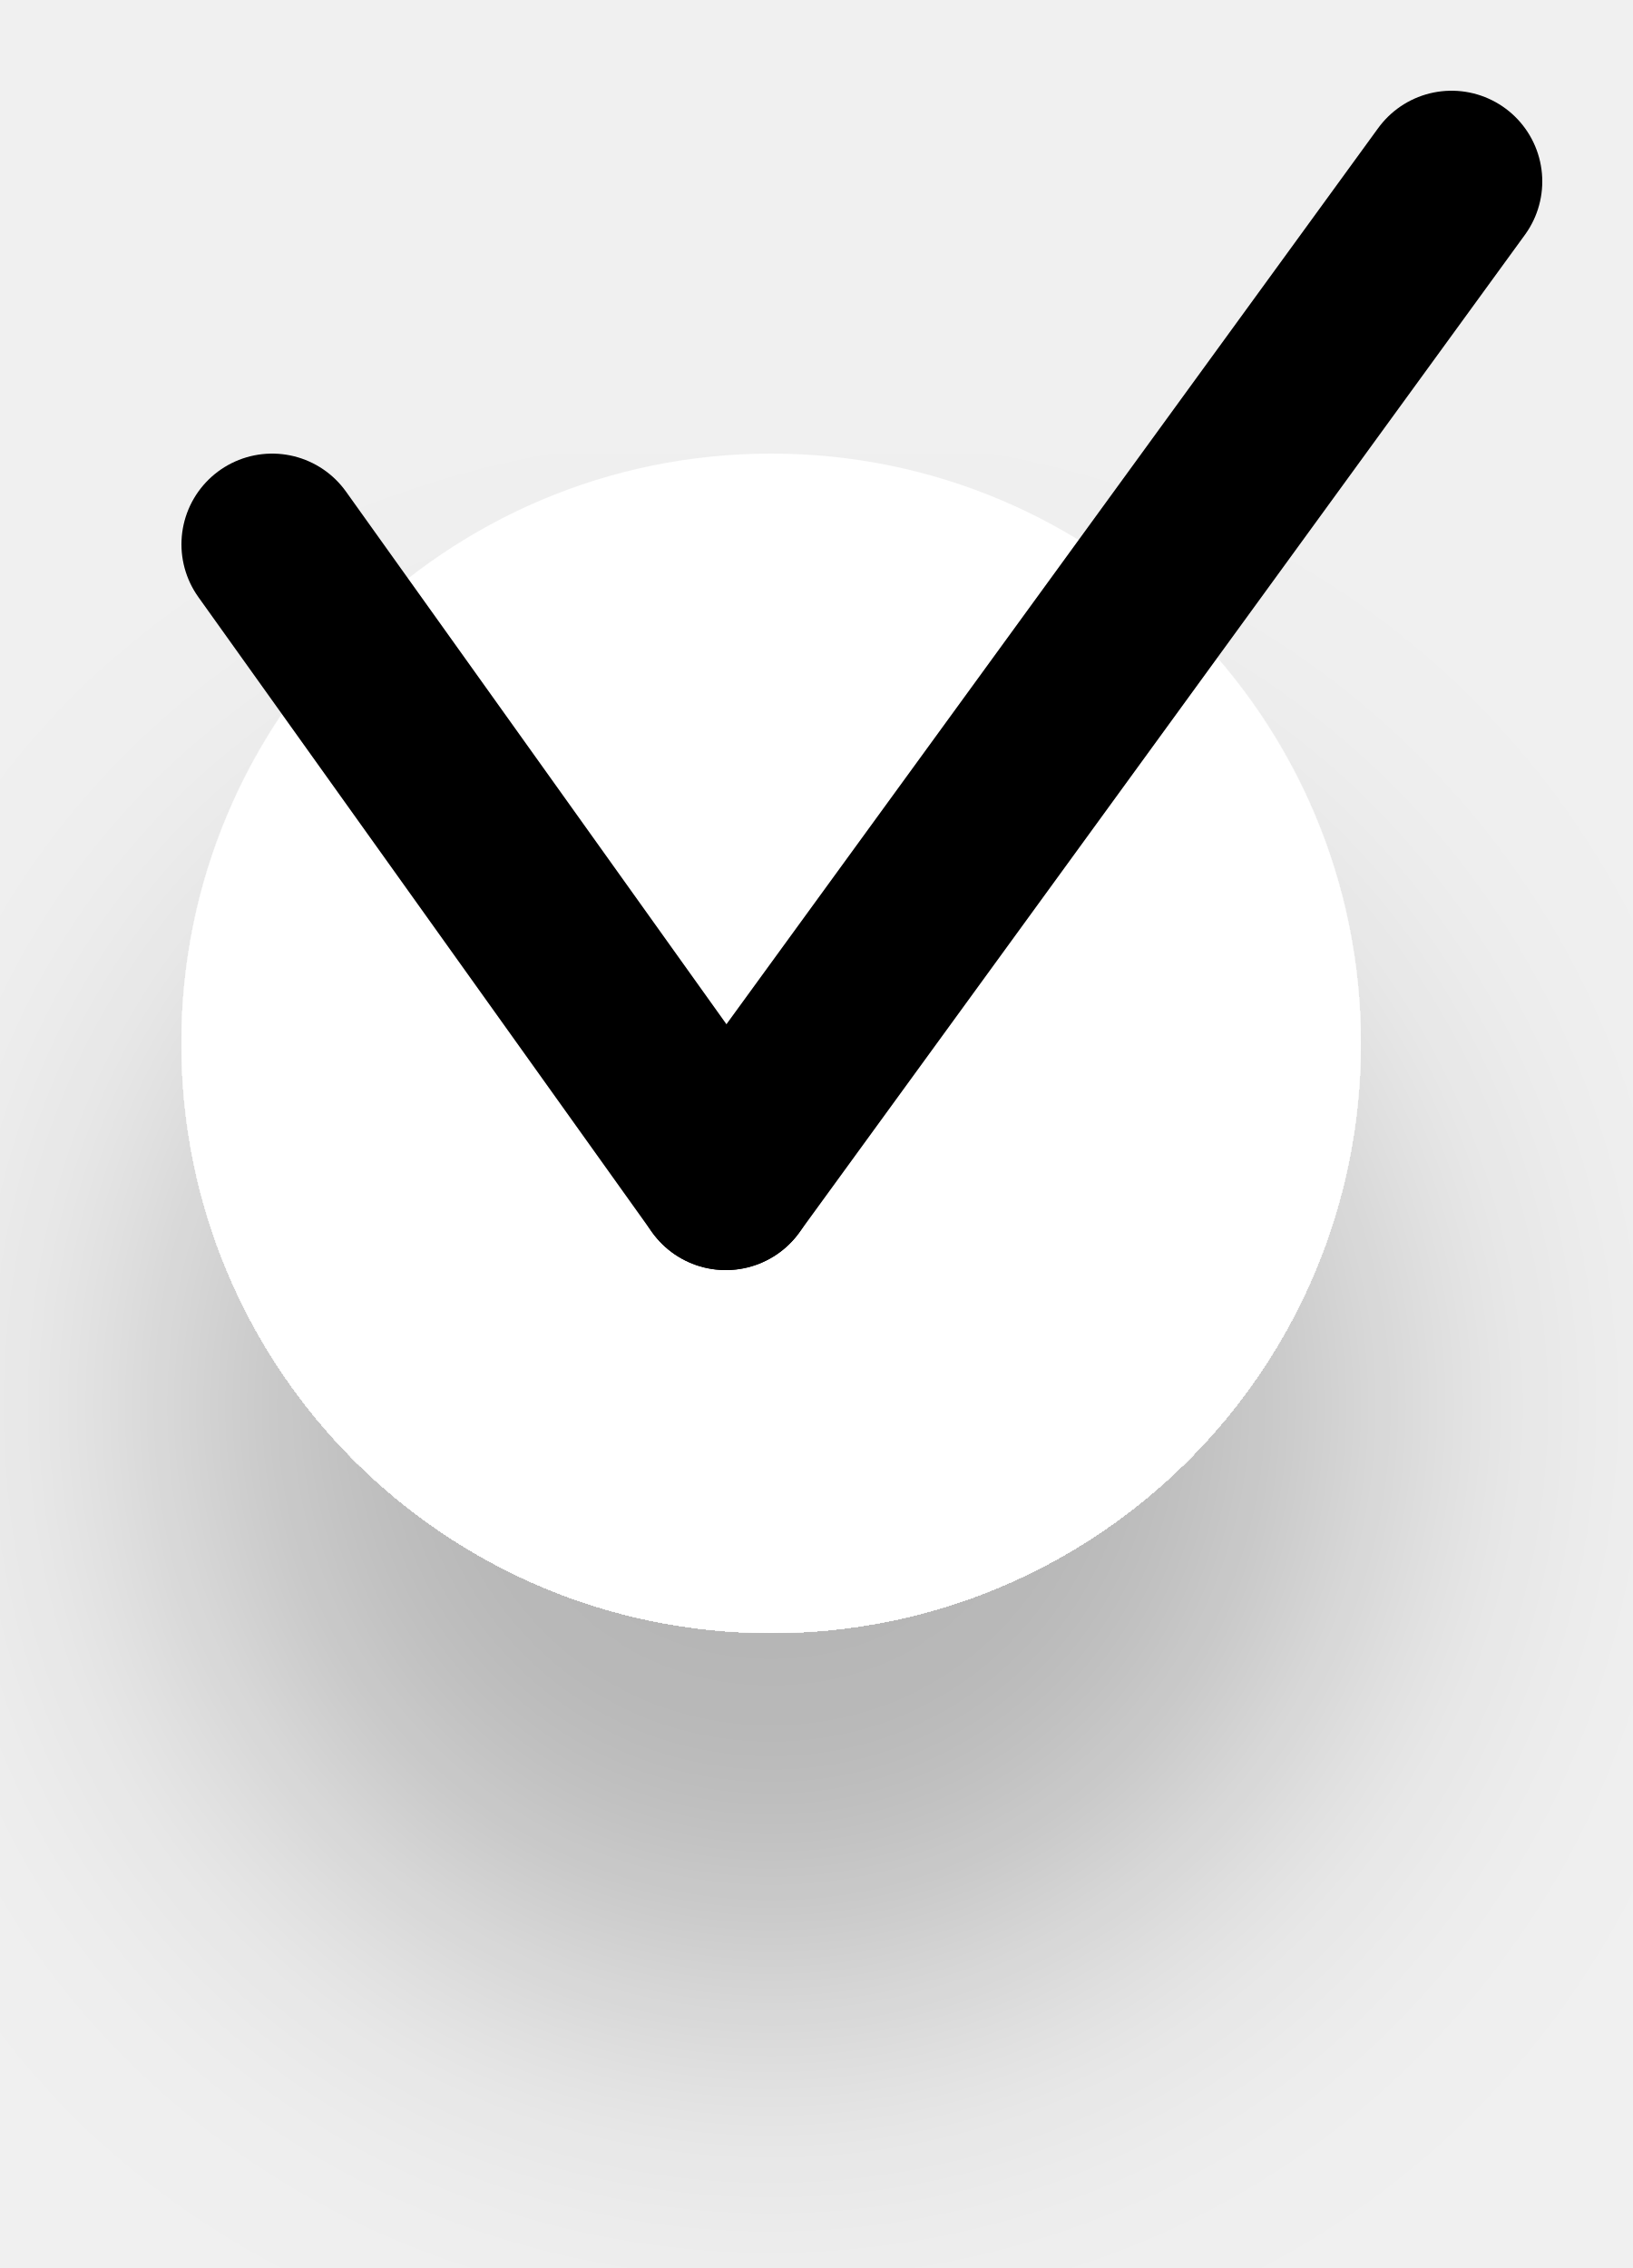
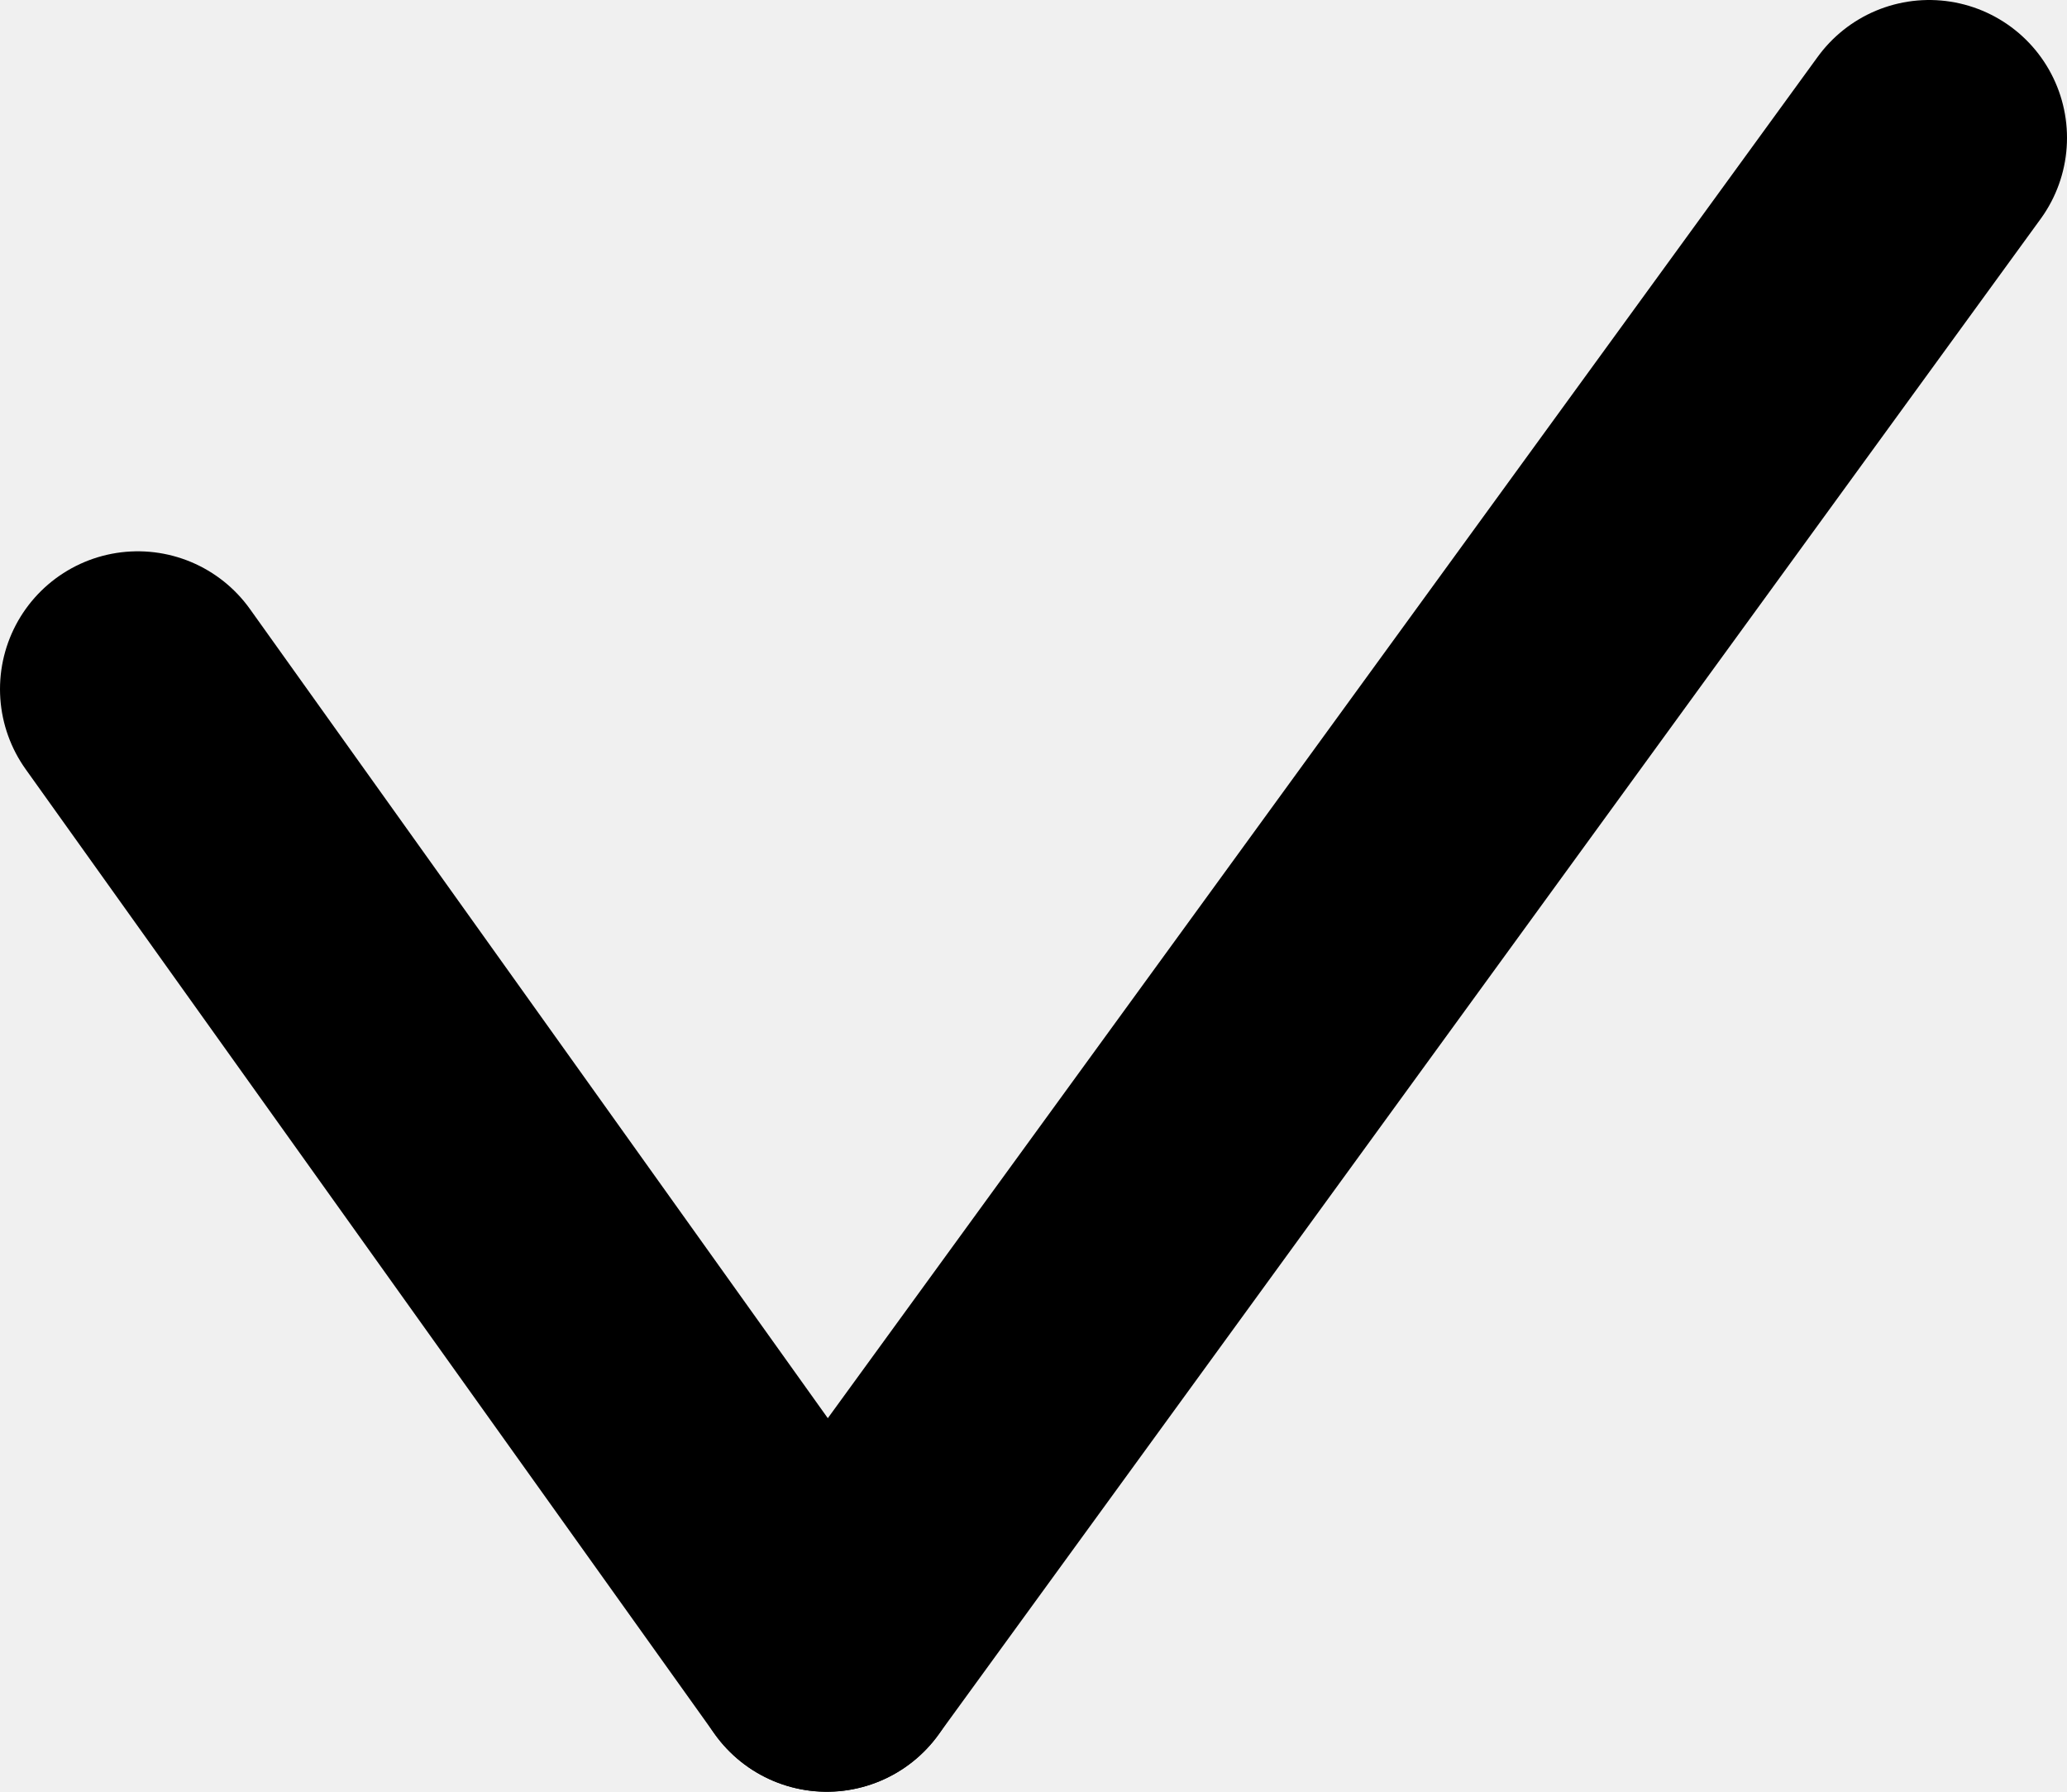
- <svg xmlns="http://www.w3.org/2000/svg" width="18" height="25" viewBox="0 0 18 25" fill="none">
-   <g clip-path="url(#clip0_925_672)">
-     <g filter="url(#filter0_d_925_672)">
-       <circle cx="8.5" cy="11.5" r="6.5" fill="white" />
-     </g>
-     <path d="M3 6L8 13" stroke="black" stroke-width="2" stroke-linecap="round" />
-     <path d="M16 2L8 13" stroke="black" stroke-width="2" stroke-linecap="round" />
+ <svg xmlns="http://www.w3.org/2000/svg" width="15" height="13" viewBox="0 0 15 13" fill="none">
+   <g clip-path="url(#clip0_932_701)">
+     <path d="M1 5L6 12" stroke="black" stroke-width="2" stroke-linecap="round" />
+     <path d="M14 1L6 12" stroke="black" stroke-width="2" stroke-linecap="round" />
  </g>
  <defs>
-     <filter id="filter0_d_925_672" x="-2" y="5" width="21" height="21" filterUnits="userSpaceOnUse" color-interpolation-filters="sRGB">
-       <feFlood flood-opacity="0" result="BackgroundImageFix" />
-       <feColorMatrix in="SourceAlpha" type="matrix" values="0 0 0 0 0 0 0 0 0 0 0 0 0 0 0 0 0 0 127 0" result="hardAlpha" />
-       <feOffset dy="4" />
-       <feGaussianBlur stdDeviation="2" />
-       <feComposite in2="hardAlpha" operator="out" />
-       <feColorMatrix type="matrix" values="0 0 0 0 0 0 0 0 0 0 0 0 0 0 0 0 0 0 0.25 0" />
-       <feBlend mode="normal" in2="BackgroundImageFix" result="effect1_dropShadow_925_672" />
-       <feBlend mode="normal" in="SourceGraphic" in2="effect1_dropShadow_925_672" result="shape" />
-     </filter>
-     <clipPath id="clip0_925_672">
-       <rect width="18" height="25" fill="white" />
+     <clipPath id="clip0_932_701">
+       <rect width="15" height="13" fill="white" />
    </clipPath>
  </defs>
</svg>
